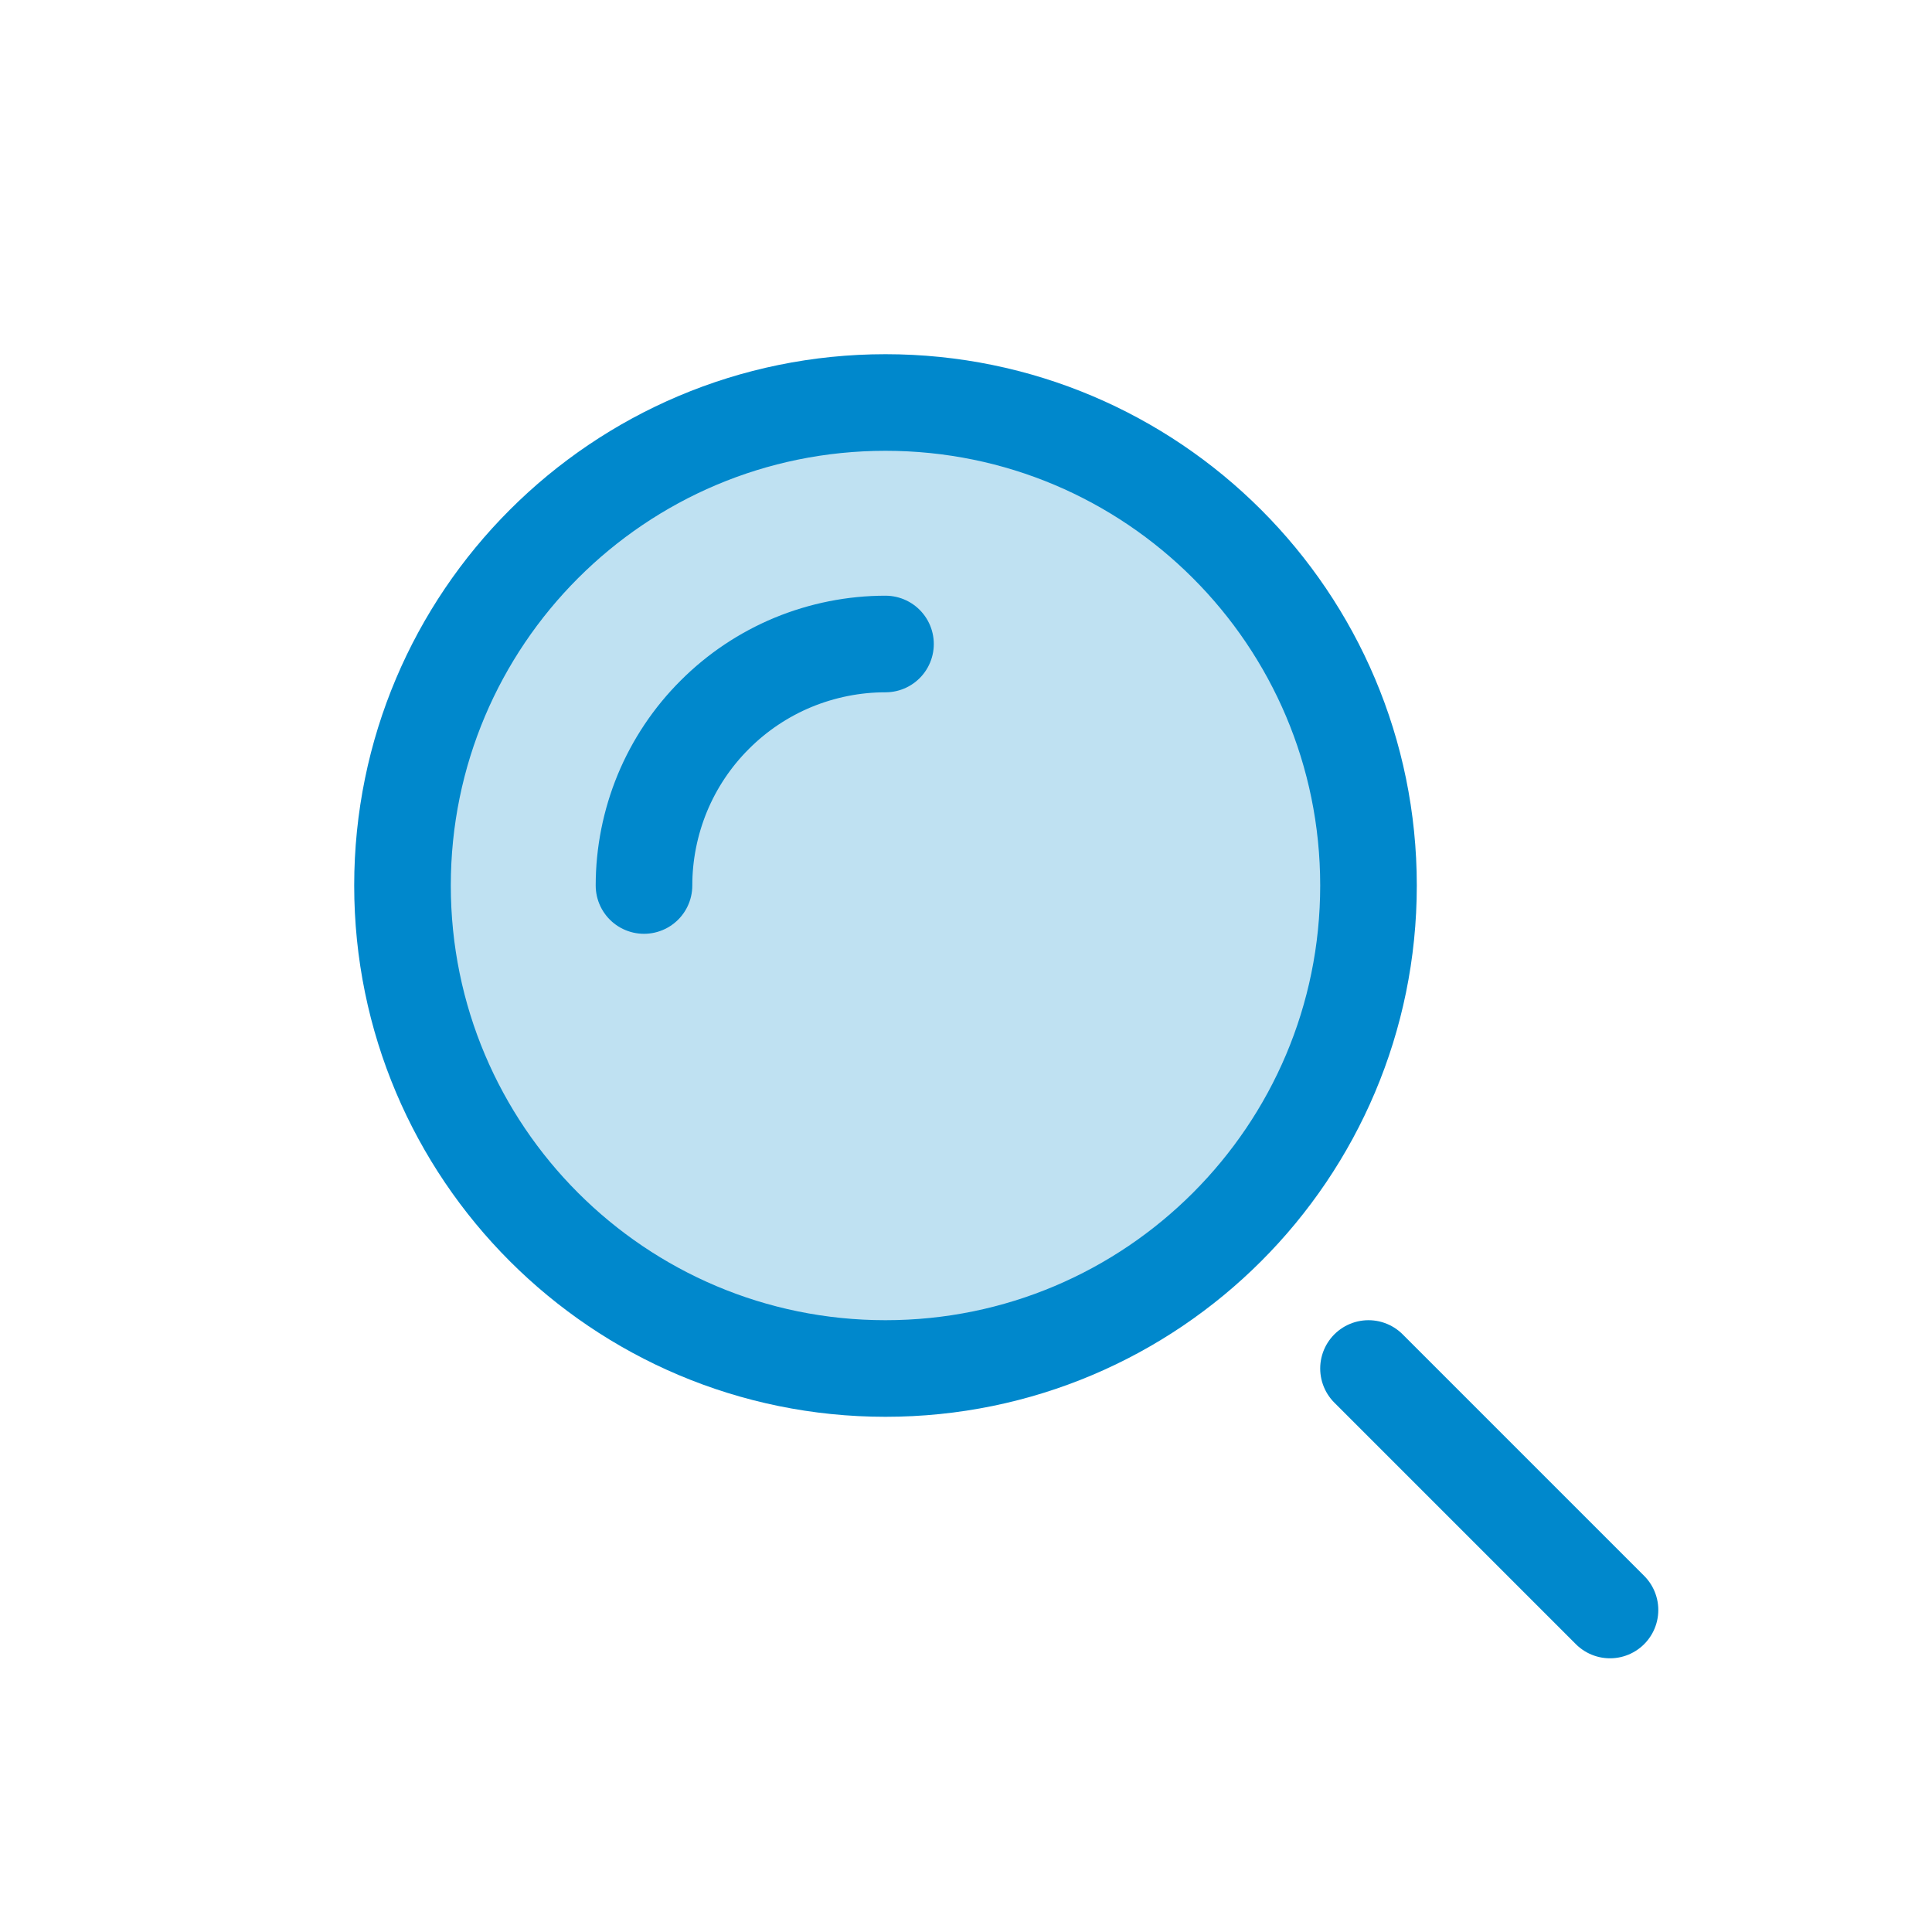
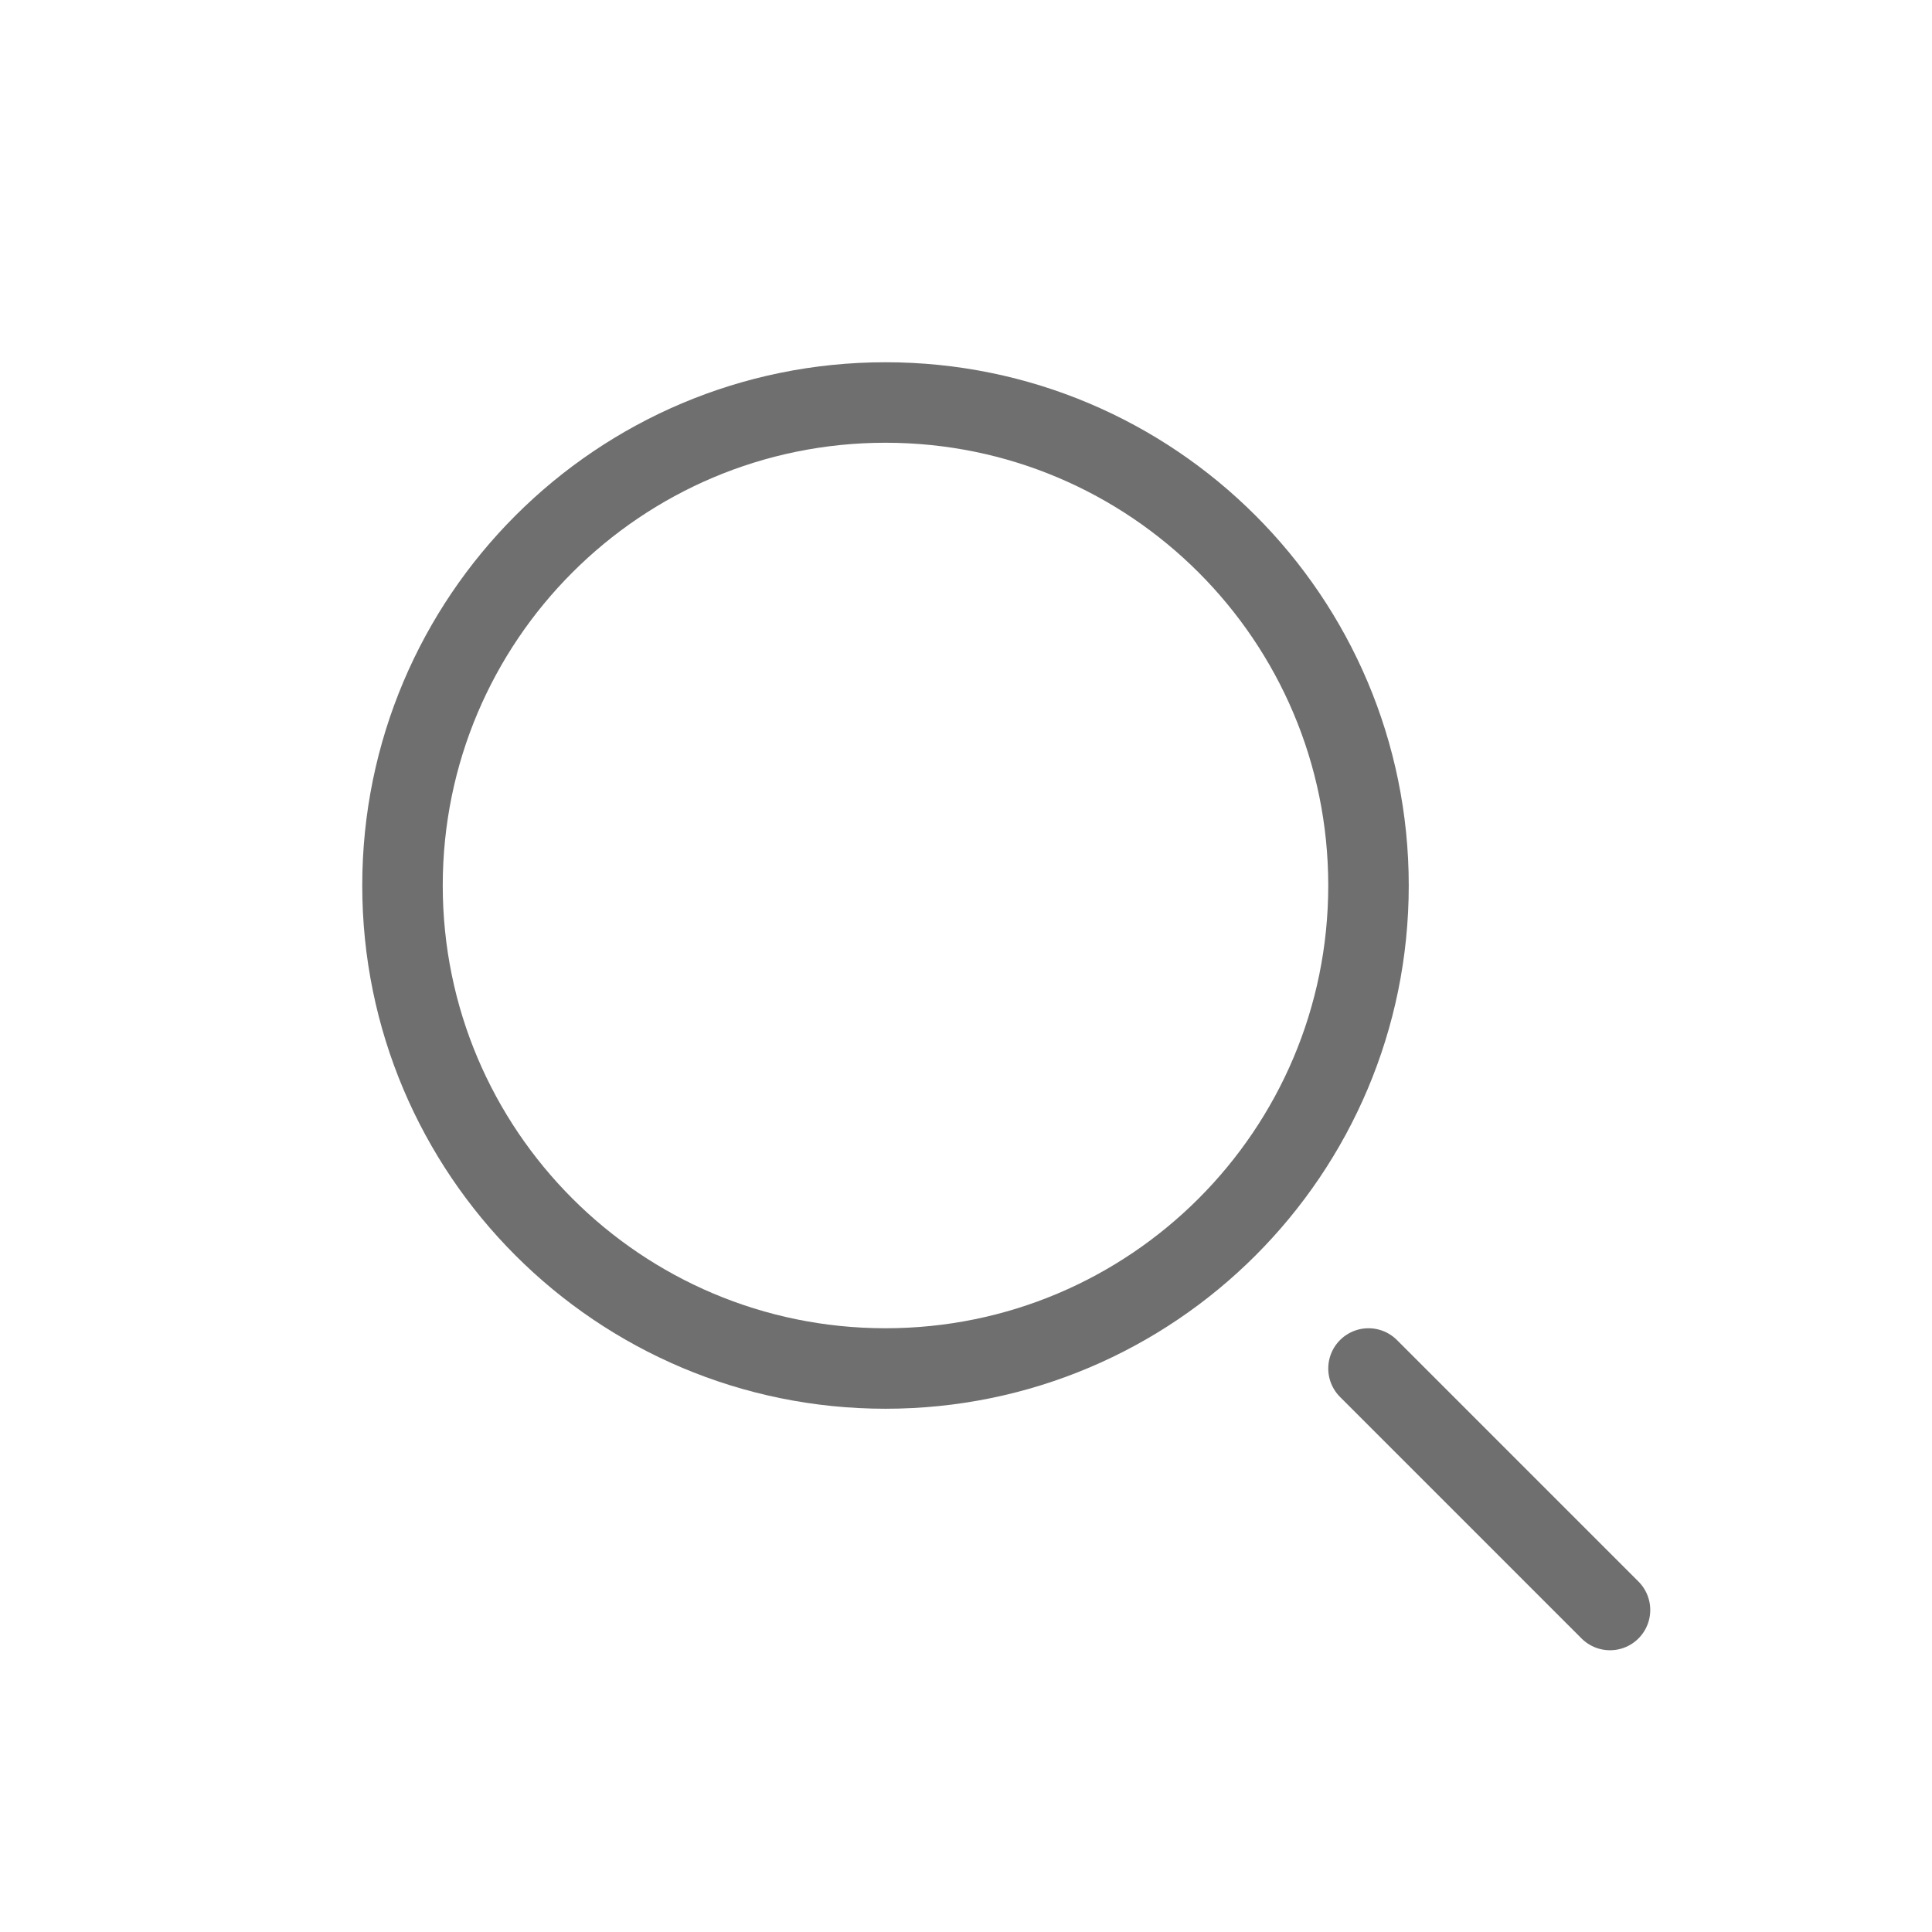
<svg xmlns="http://www.w3.org/2000/svg" width="24" height="24" viewBox="0 0 24 24" fill="none">
-   <circle cx="11" cy="11" r="6" fill="#0088CC" fill-opacity="0.25" stroke="#0088CC" stroke-width="1.2" />
-   <path d="M11 8C10.606 8 10.216 8.078 9.852 8.228C9.488 8.379 9.157 8.6 8.879 8.879C8.6 9.157 8.379 9.488 8.228 9.852C8.078 10.216 8 10.606 8 11" stroke="#0088CC" stroke-width="1.2" stroke-linecap="round" />
-   <path d="M20 20L17 17" stroke="#0088CC" stroke-width="1.2" stroke-linecap="round" />
+   <circle cx="11" cy="11" r="6" stroke="#6F6F6F" />
+   <path d="M20 20L17 17" stroke="#6F6F6F" stroke-linecap="round" />
</svg>
